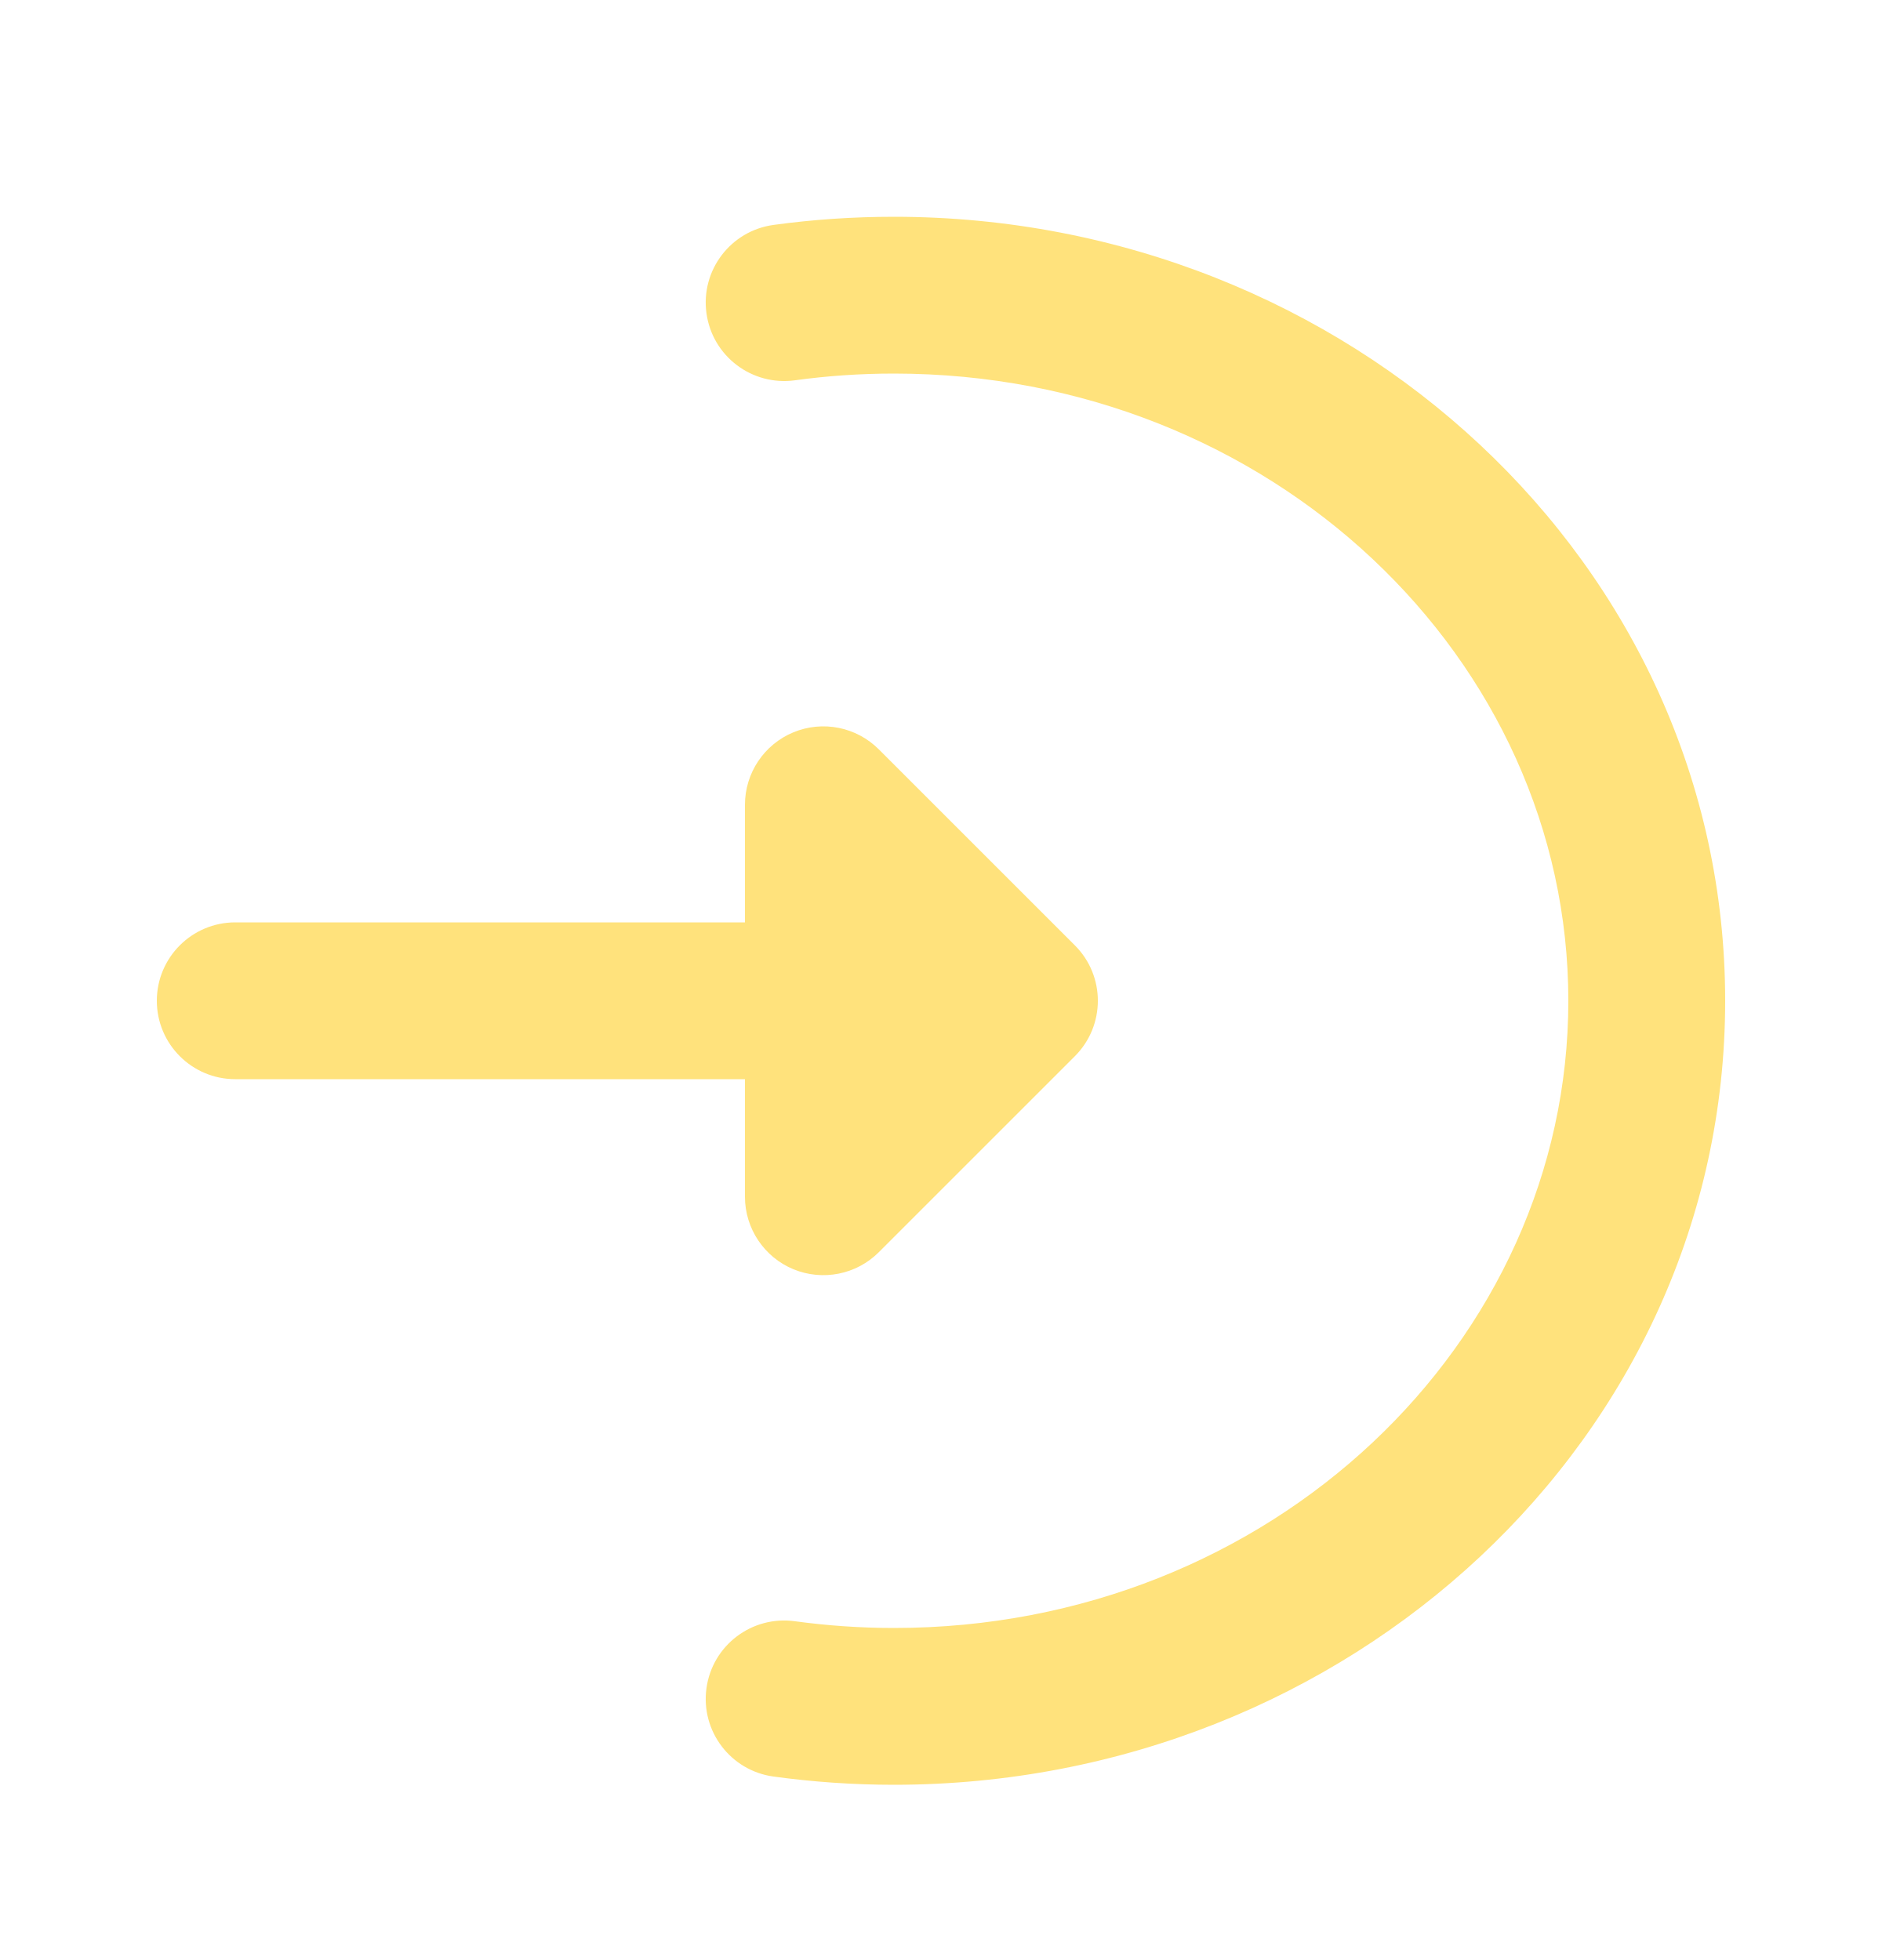
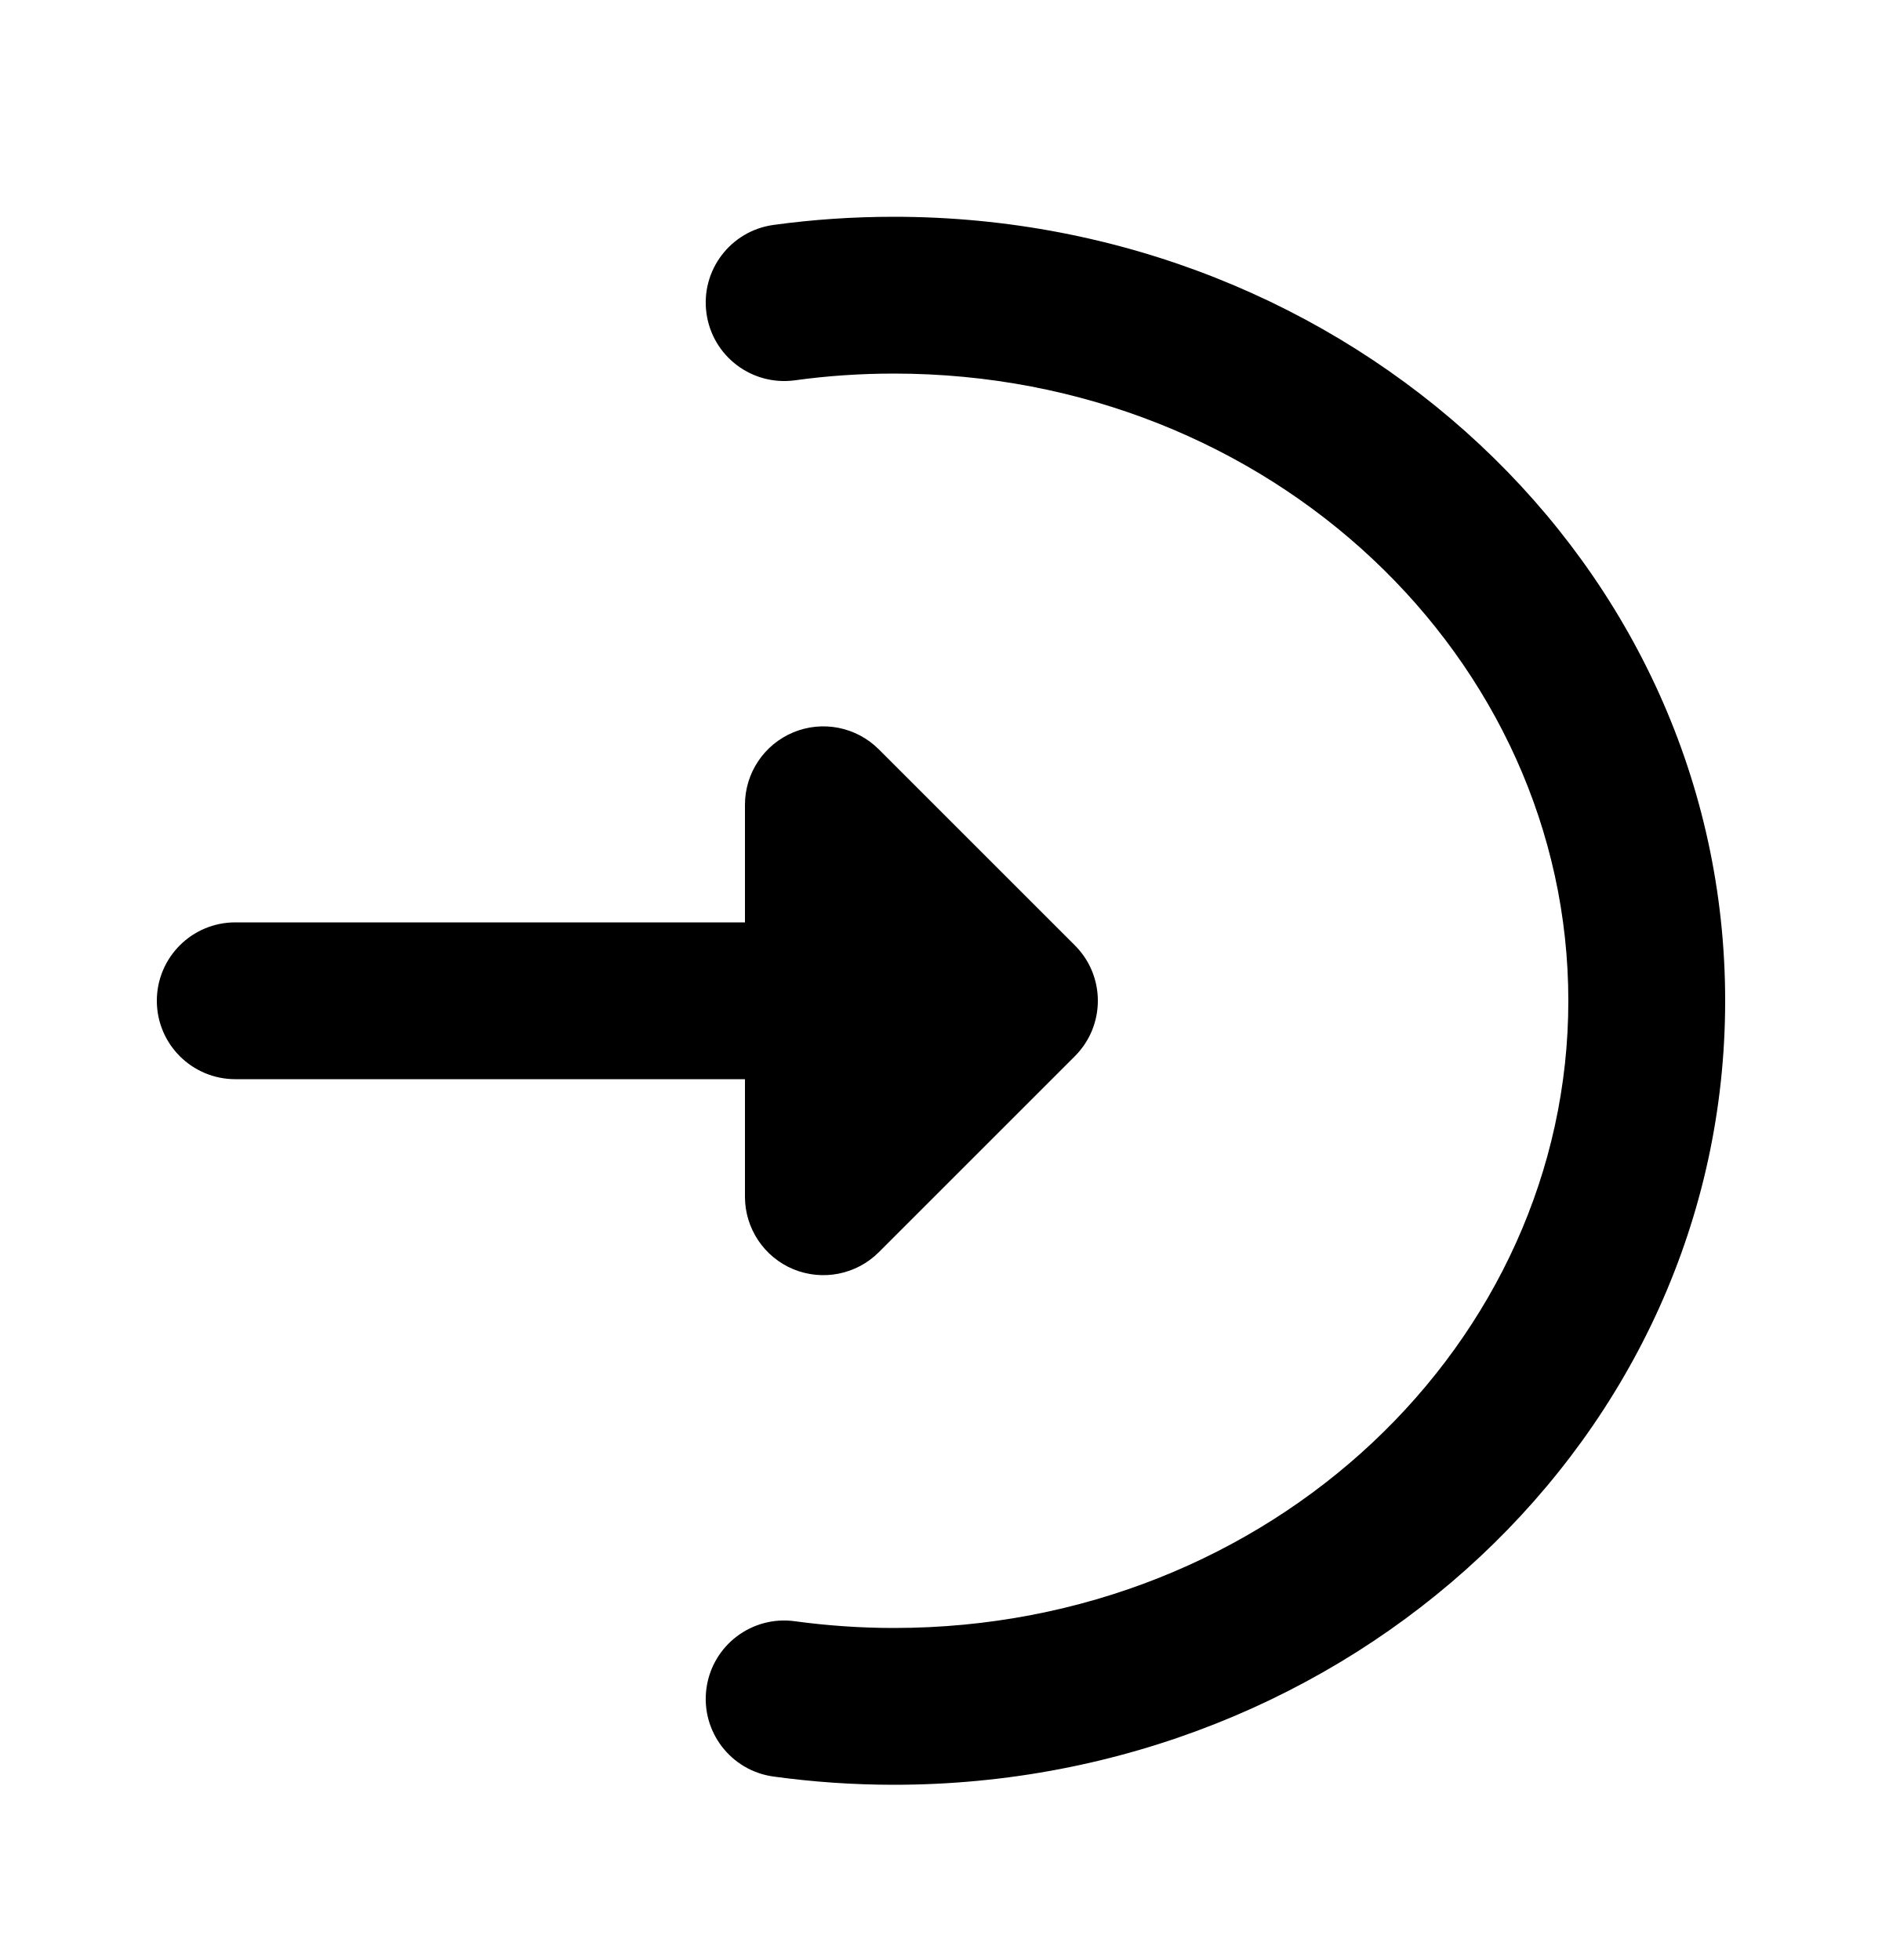
- <svg xmlns="http://www.w3.org/2000/svg" width="24" height="25" viewBox="0 0 24 25" fill="none">
-   <path fill-rule="evenodd" clip-rule="evenodd" d="M11.4 20.765C16.211 20.765 20 17.123 20 12.765C20 8.406 16.211 4.765 11.4 4.765C10.97 4.765 10.548 4.794 10.136 4.851C9.588 4.925 9.084 4.543 9.009 3.995C8.934 3.448 9.317 2.944 9.864 2.869C10.366 2.8 10.879 2.765 11.4 2.765C17.192 2.765 22 7.182 22 12.765C22 18.347 17.192 22.765 11.4 22.765C10.879 22.765 10.366 22.729 9.864 22.66C9.317 22.585 8.934 22.081 9.009 21.534C9.084 20.987 9.588 20.604 10.136 20.679C10.548 20.735 10.97 20.765 11.4 20.765Z" fill="#FFE27C" />
-   <path fill-rule="evenodd" clip-rule="evenodd" d="M10.117 16.189C9.744 16.034 9.5 15.669 9.5 15.265L9.5 13.765L3 13.765C2.448 13.765 2 13.317 2 12.765C2 12.213 2.448 11.765 3 11.765L9.5 11.765L9.5 10.265C9.5 9.86 9.744 9.496 10.117 9.341C10.491 9.186 10.921 9.272 11.207 9.558L13.707 12.058C14.098 12.448 14.098 13.081 13.707 13.472L11.207 15.972C10.921 16.258 10.491 16.343 10.117 16.189Z" fill="#FFE27C" />
+ <svg xmlns="http://www.w3.org/2000/svg" width="24" height="25" viewBox="0 0 24 25" fill="currentColor">
+   <path fill-rule="evenodd" clip-rule="evenodd" d="M11.4 20.765C16.211 20.765 20 17.123 20 12.765C20 8.406 16.211 4.765 11.4 4.765C10.97 4.765 10.548 4.794 10.136 4.851C9.588 4.925 9.084 4.543 9.009 3.995C8.934 3.448 9.317 2.944 9.864 2.869C10.366 2.8 10.879 2.765 11.4 2.765C17.192 2.765 22 7.182 22 12.765C22 18.347 17.192 22.765 11.4 22.765C10.879 22.765 10.366 22.729 9.864 22.66C9.317 22.585 8.934 22.081 9.009 21.534C9.084 20.987 9.588 20.604 10.136 20.679C10.548 20.735 10.97 20.765 11.4 20.765Z" fill="currentColor" />
+   <path fill-rule="evenodd" clip-rule="evenodd" d="M10.117 16.189C9.744 16.034 9.5 15.669 9.5 15.265L9.5 13.765L3 13.765C2.448 13.765 2 13.317 2 12.765C2 12.213 2.448 11.765 3 11.765L9.5 11.765L9.5 10.265C9.5 9.86 9.744 9.496 10.117 9.341C10.491 9.186 10.921 9.272 11.207 9.558L13.707 12.058C14.098 12.448 14.098 13.081 13.707 13.472L11.207 15.972C10.921 16.258 10.491 16.343 10.117 16.189Z" fill="currentColor" />
</svg>
